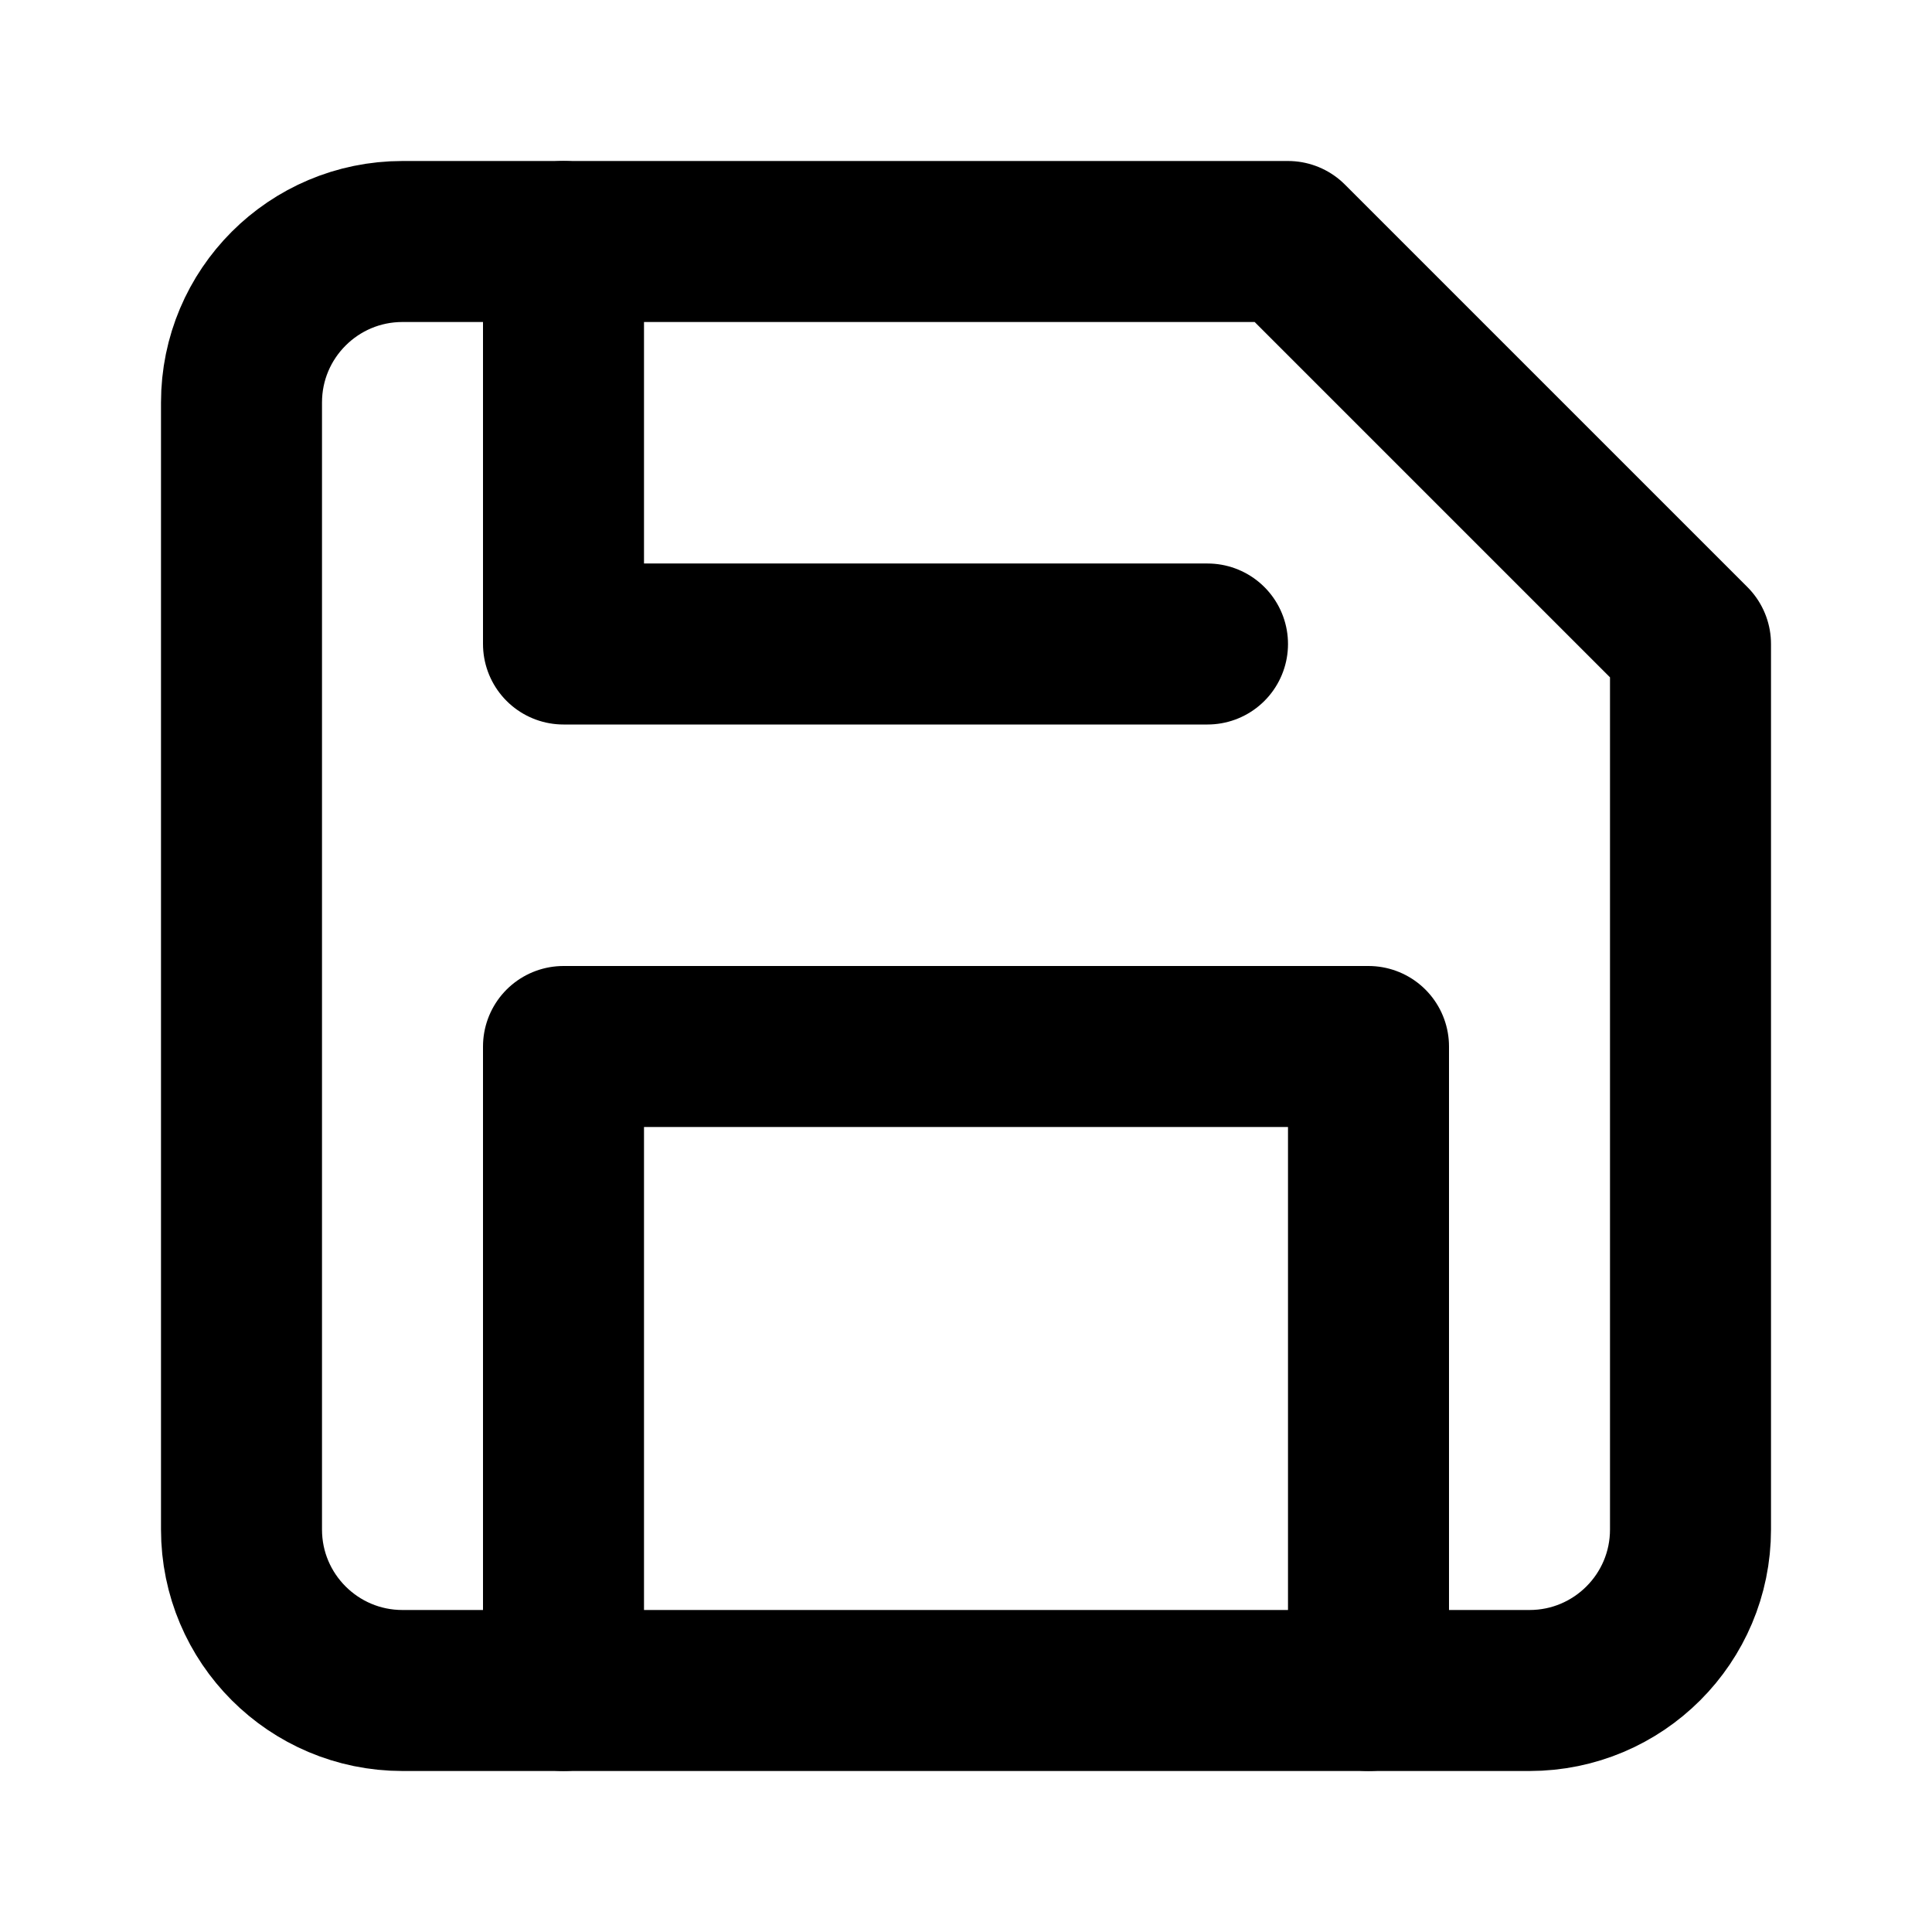
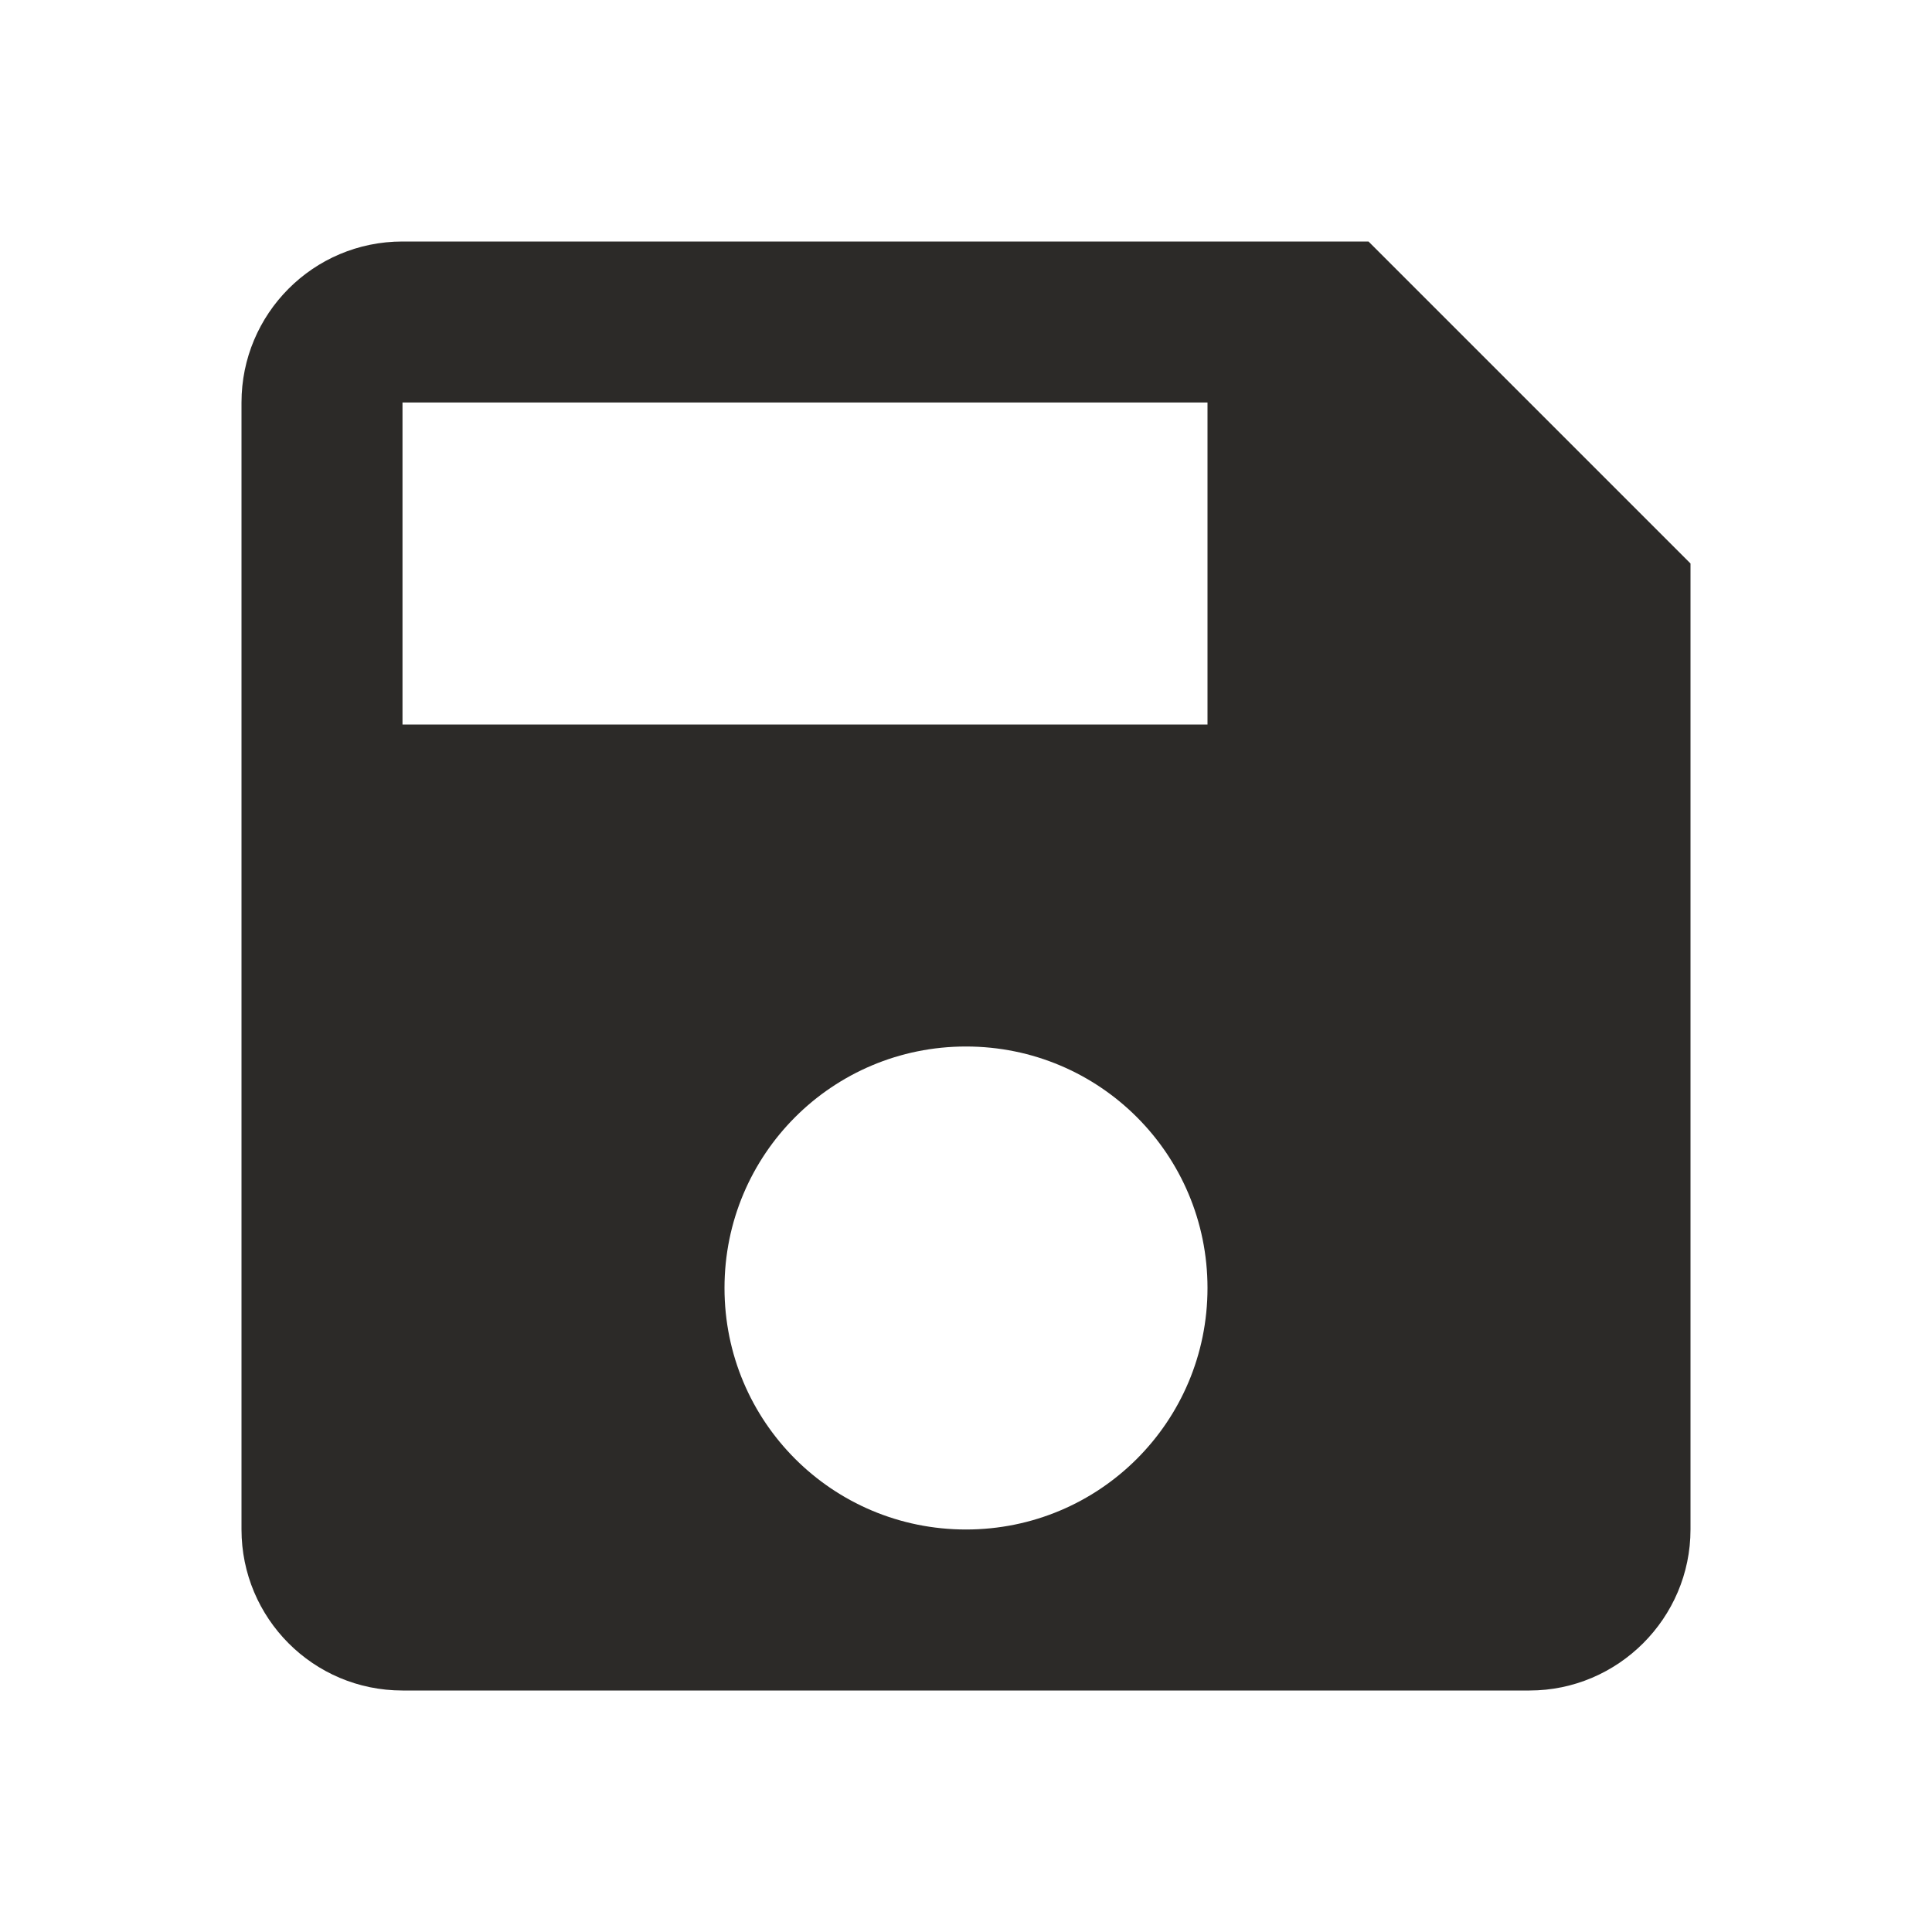
- <svg xmlns="http://www.w3.org/2000/svg" viewBox="0 0 24 24" fill="none" stroke="currentColor" stroke-width="2" stroke-linecap="round" stroke-linejoin="round" class="feather feather-save">
-   <path d="M19 21H5a2 2 0 0 1-2-2V5a2 2 0 0 1 2-2h11l5 5v11a2 2 0 0 1-2 2z" id="id_101" />
-   <polyline points="17 21 17 13 7 13 7 21" id="id_102" />
-   <polyline points="7 3 7 8 15 8" id="id_103" />
+ <svg xmlns="http://www.w3.org/2000/svg" height="24px" viewBox="0 0 24 24" width="24px" fill="#2C2A28">
+   <path d="M0 0h24v24H0z" fill="none" />
+   <path d="M17 3H5c-1.11 0-2 .9-2 2v14c0 1.1.89 2 2 2h14c1.1 0 2-.9 2-2V7l-4-4zm-5 16c-1.66 0-3-1.34-3-3s1.34-3 3-3 3 1.34 3 3-1.34 3-3 3zm3-10H5V5h10v4z" />
</svg>
